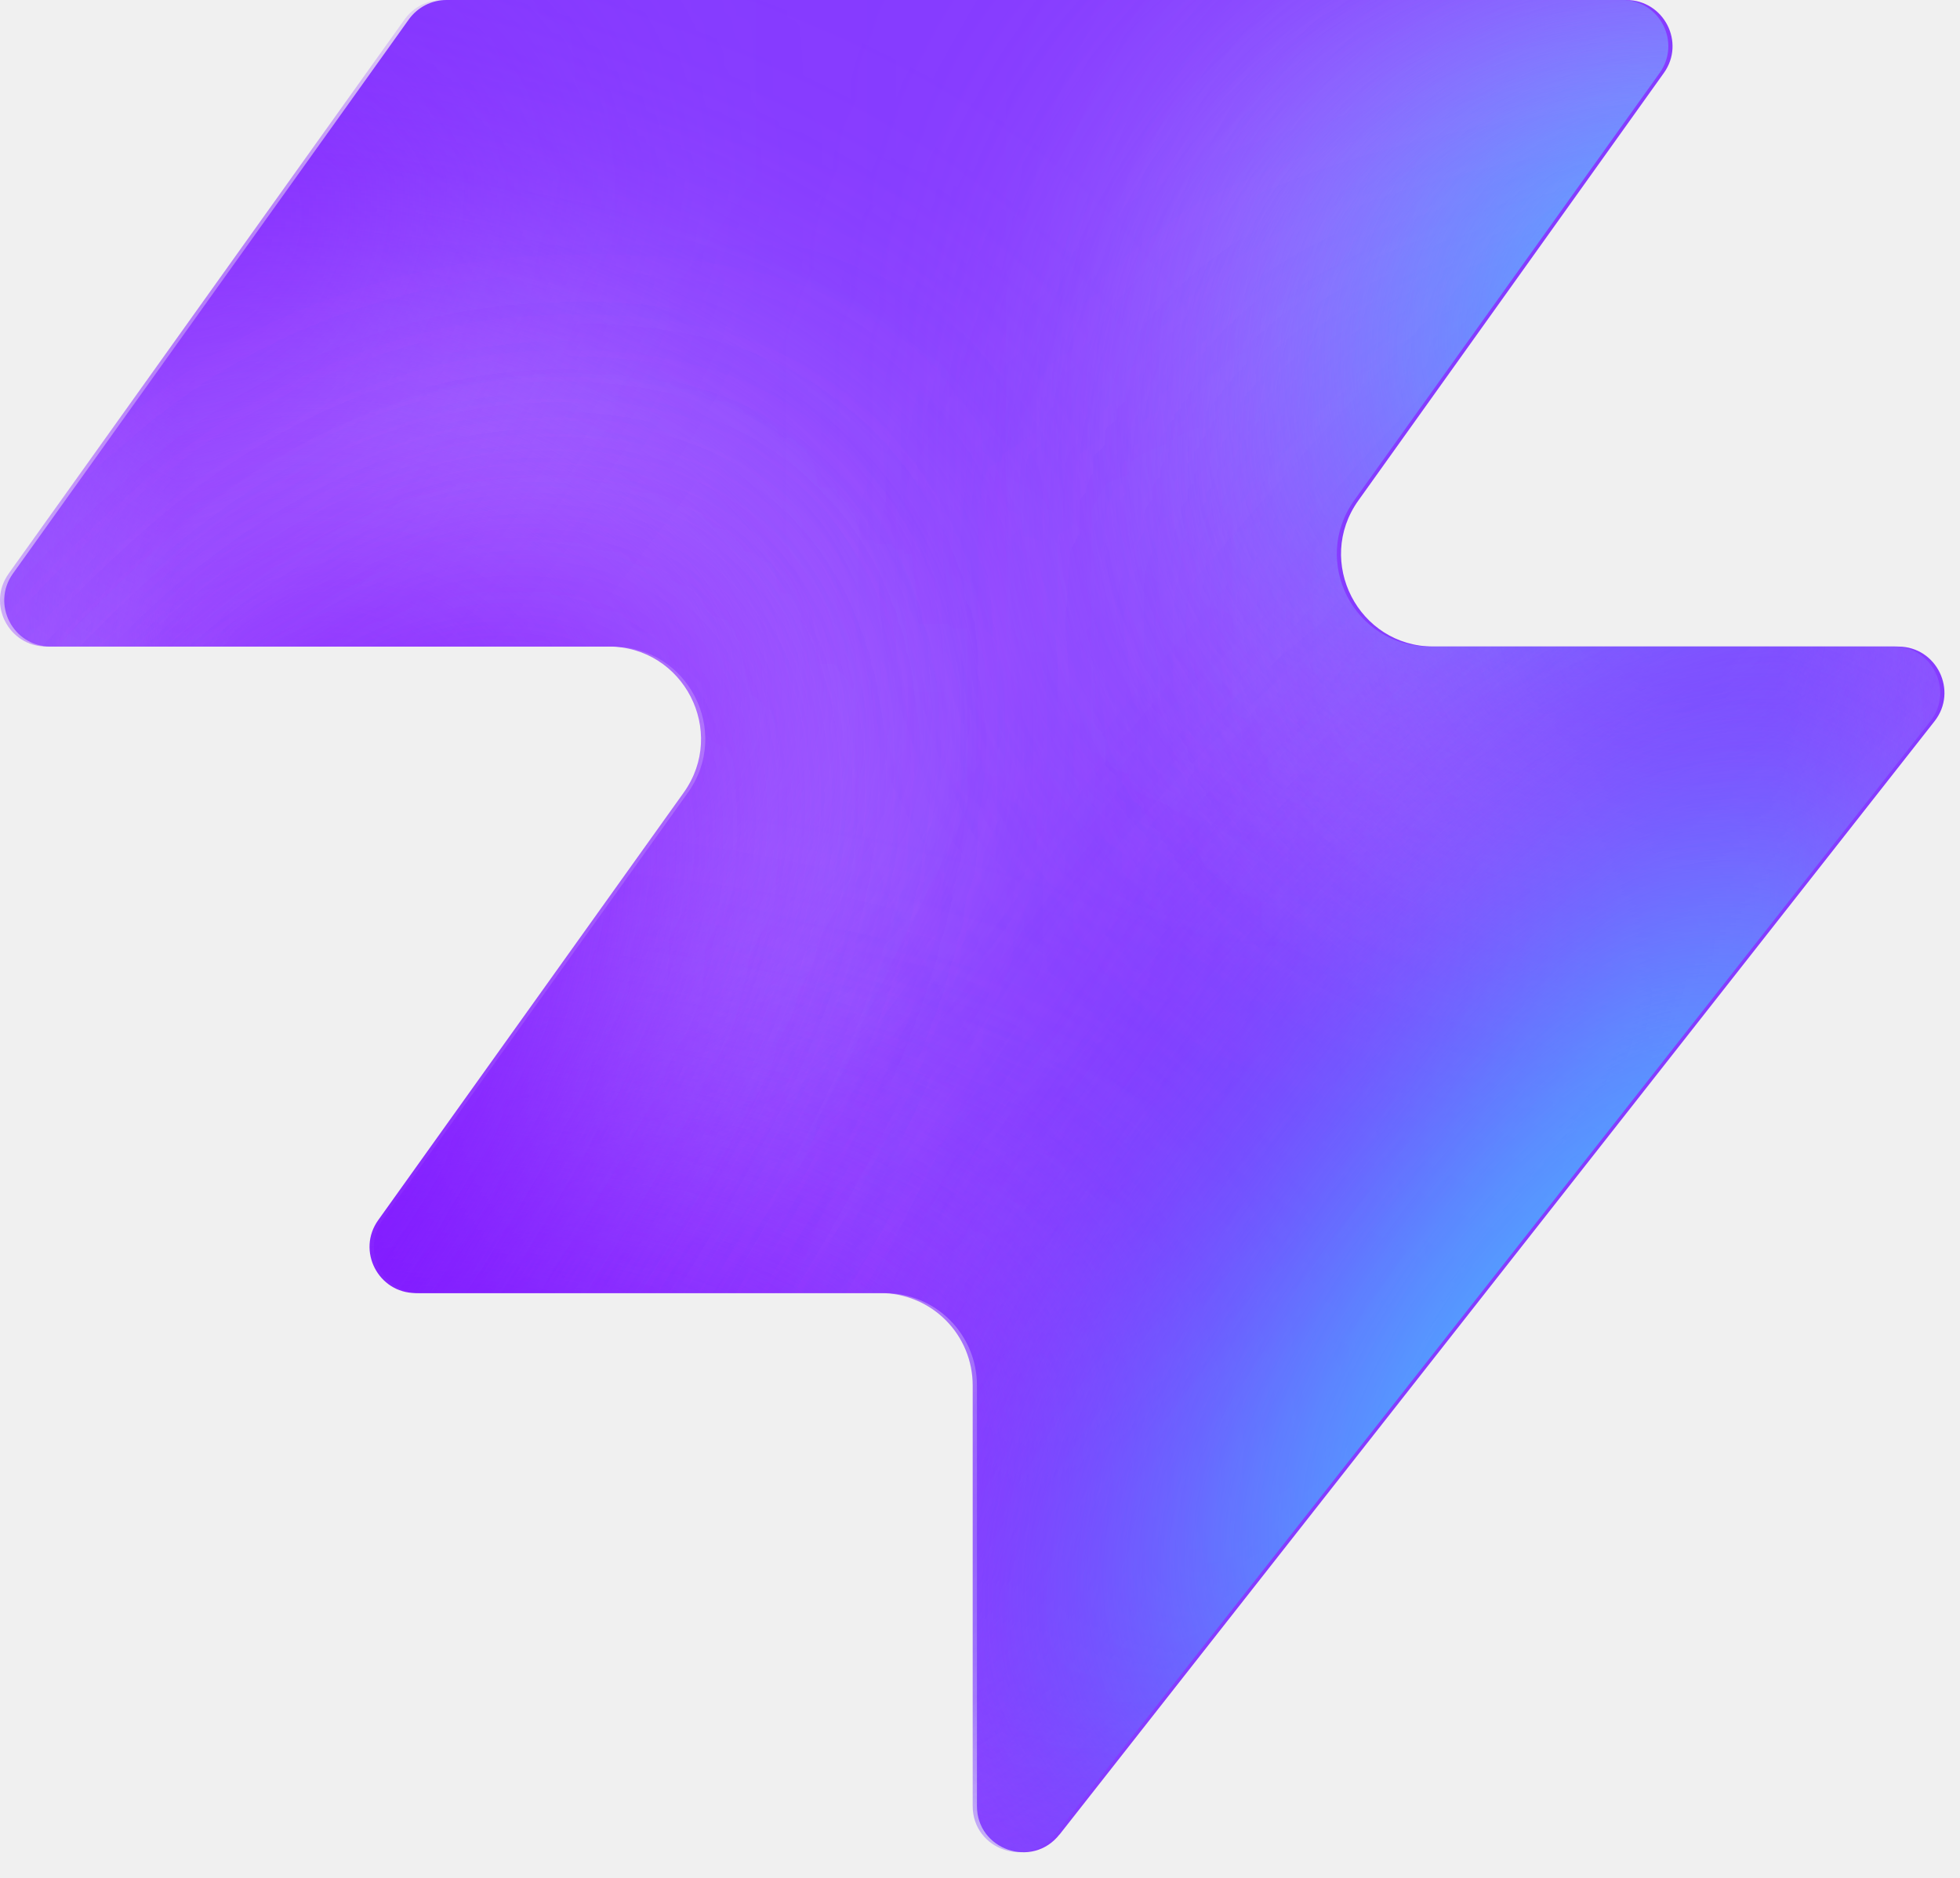
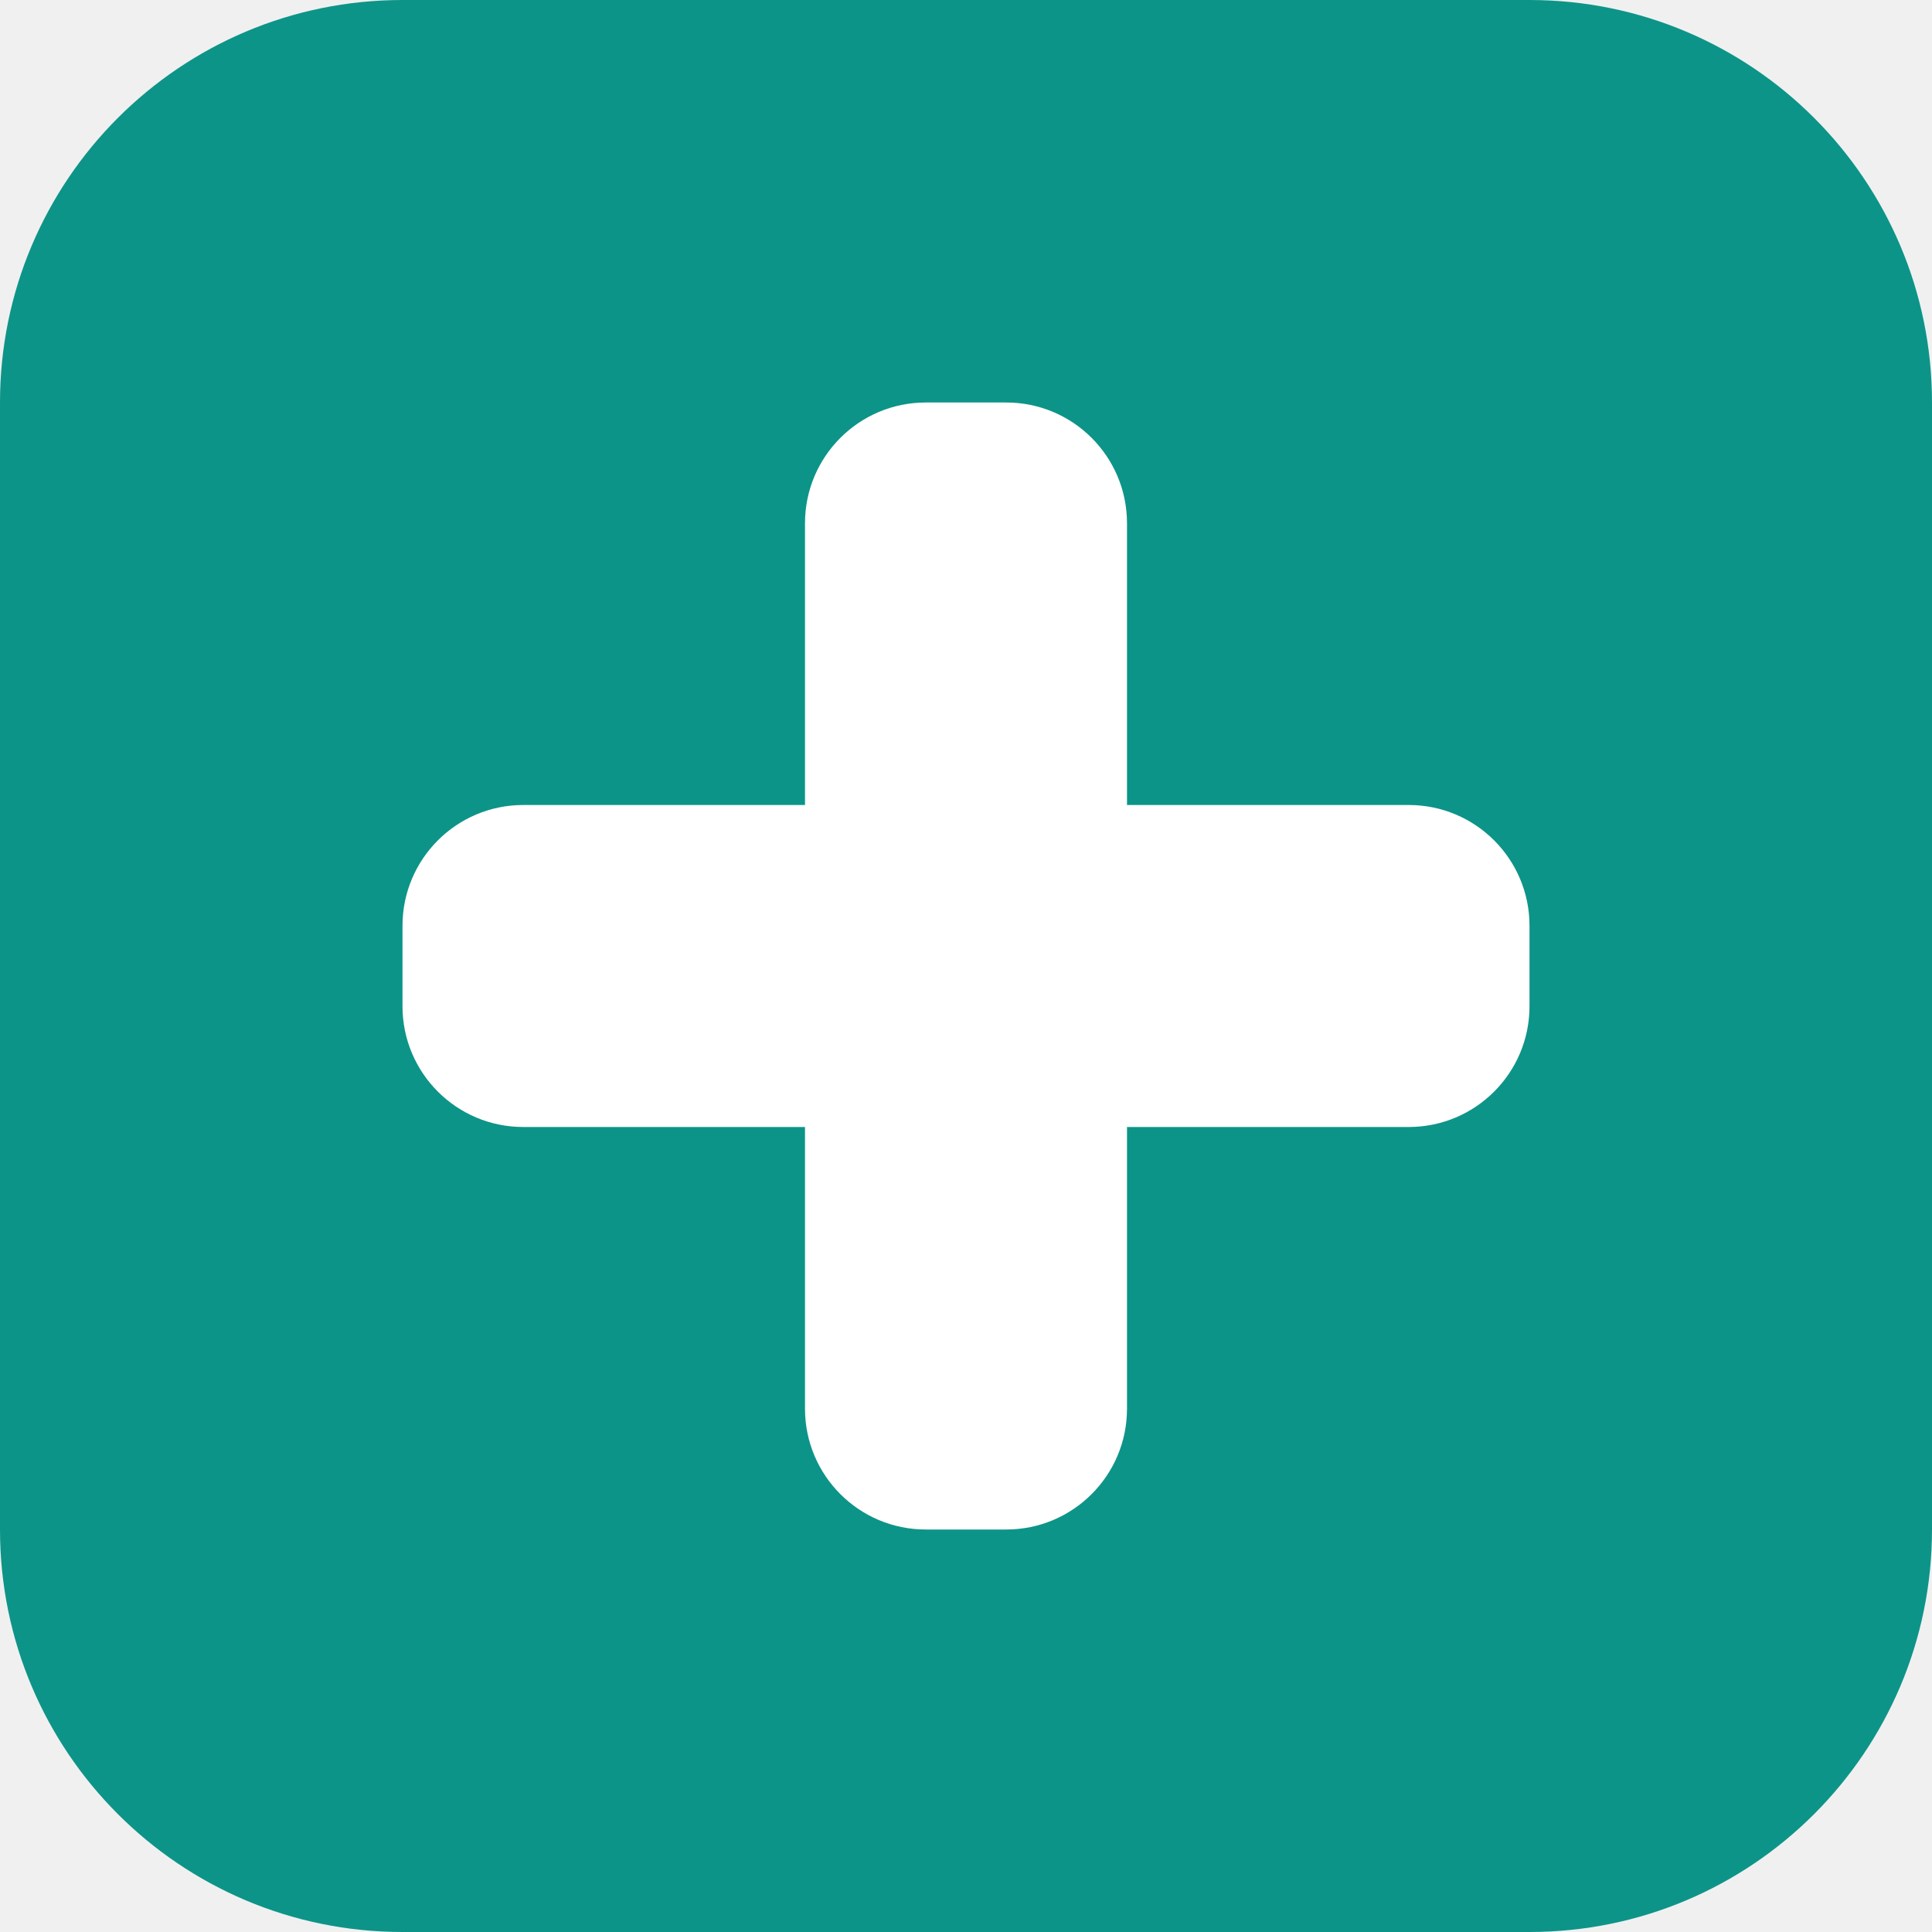
- <svg xmlns="http://www.w3.org/2000/svg" width="48" height="46" fill="none" viewBox="0 0 48 46">
-   <path fill="#863bff" d="M25.946 44.938c-.664.845-2.021.375-2.021-.698V33.937a2.26 2.26 0 0 0-2.262-2.262H10.287c-.92 0-1.456-1.04-.92-1.788l7.48-10.471c1.07-1.497 0-3.578-1.842-3.578H1.237c-.92 0-1.456-1.04-.92-1.788L10.013.474c.214-.297.556-.474.92-.474h28.894c.92 0 1.456 1.04.92 1.788l-7.48 10.471c-1.07 1.498 0 3.579 1.842 3.579h11.377c.943 0 1.473 1.088.89 1.83L25.947 44.94z" style="fill:#863bff;fill:color(display-p3 .525 .23 1);fill-opacity:1" />
-   <mask id="a" width="48" height="46" x="0" y="0" maskUnits="userSpaceOnUse" style="mask-type:alpha">
-     <path fill="#000" d="M25.842 44.938c-.664.844-2.021.375-2.021-.698V33.937a2.26 2.26 0 0 0-2.262-2.262H10.183c-.92 0-1.456-1.04-.92-1.788l7.48-10.471c1.07-1.498 0-3.579-1.842-3.579H1.133c-.92 0-1.456-1.04-.92-1.787L9.91.473c.214-.297.556-.474.92-.474h28.894c.92 0 1.456 1.04.92 1.788l-7.48 10.471c-1.07 1.498 0 3.578 1.842 3.578h11.377c.943 0 1.473 1.088.89 1.832L25.843 44.94z" style="fill:#000;fill-opacity:1" />
-   </mask>
-   <g mask="url(#a)">
-     <g filter="url(#b)">
-       <ellipse cx="5.508" cy="14.704" fill="#ede6ff" rx="5.508" ry="14.704" style="fill:#ede6ff;fill:color(display-p3 .927 .903 1);fill-opacity:1" transform="matrix(.00324 1 1 -.00324 -4.47 31.516)" />
-     </g>
-     <g filter="url(#c)">
-       <ellipse cx="10.399" cy="29.851" fill="#ede6ff" rx="10.399" ry="29.851" style="fill:#ede6ff;fill:color(display-p3 .927 .903 1);fill-opacity:1" transform="matrix(.00324 1 1 -.00324 -39.328 7.883)" />
-     </g>
-     <g filter="url(#d)">
-       <ellipse cx="5.508" cy="30.487" fill="#7e14ff" rx="5.508" ry="30.487" style="fill:#7e14ff;fill:color(display-p3 .492 .077 1);fill-opacity:1" transform="rotate(89.814 -25.913 -14.639)scale(1 -1)" />
-     </g>
-     <g filter="url(#e)">
-       <ellipse cx="5.508" cy="30.599" fill="#7e14ff" rx="5.508" ry="30.599" style="fill:#7e14ff;fill:color(display-p3 .492 .077 1);fill-opacity:1" transform="rotate(89.814 -32.644 -3.334)scale(1 -1)" />
-     </g>
-     <g filter="url(#f)">
-       <ellipse cx="5.508" cy="30.599" fill="#7e14ff" rx="5.508" ry="30.599" style="fill:#7e14ff;fill:color(display-p3 .492 .077 1);fill-opacity:1" transform="matrix(.00324 1 1 -.00324 -34.34 30.47)" />
-     </g>
-     <g filter="url(#g)">
-       <ellipse cx="14.072" cy="22.078" fill="#ede6ff" rx="14.072" ry="22.078" style="fill:#ede6ff;fill:color(display-p3 .927 .903 1);fill-opacity:1" transform="rotate(93.35 24.506 48.493)scale(-1 1)" />
-     </g>
-     <g filter="url(#h)">
-       <ellipse cx="3.47" cy="21.501" fill="#7e14ff" rx="3.47" ry="21.501" style="fill:#7e14ff;fill:color(display-p3 .492 .077 1);fill-opacity:1" transform="rotate(89.009 28.708 47.59)scale(-1 1)" />
-     </g>
-     <g filter="url(#i)">
-       <ellipse cx="3.47" cy="21.501" fill="#7e14ff" rx="3.47" ry="21.501" style="fill:#7e14ff;fill:color(display-p3 .492 .077 1);fill-opacity:1" transform="rotate(89.009 28.708 47.59)scale(-1 1)" />
-     </g>
-     <g filter="url(#j)">
-       <ellipse cx=".387" cy="8.972" fill="#7e14ff" rx="4.407" ry="29.108" style="fill:#7e14ff;fill:color(display-p3 .492 .077 1);fill-opacity:1" transform="rotate(39.51 .387 8.972)" />
-     </g>
-     <g filter="url(#k)">
-       <ellipse cx="47.523" cy="-6.092" fill="#7e14ff" rx="4.407" ry="29.108" style="fill:#7e14ff;fill:color(display-p3 .492 .077 1);fill-opacity:1" transform="rotate(37.892 47.523 -6.092)" />
-     </g>
-     <g filter="url(#l)">
-       <ellipse cx="41.412" cy="6.333" fill="#47bfff" rx="5.971" ry="9.665" style="fill:#47bfff;fill:color(display-p3 .28 .748 1);fill-opacity:1" transform="rotate(37.892 41.412 6.333)" />
-     </g>
-     <g filter="url(#m)">
-       <ellipse cx="-1.879" cy="38.332" fill="#7e14ff" rx="4.407" ry="29.108" style="fill:#7e14ff;fill:color(display-p3 .492 .077 1);fill-opacity:1" transform="rotate(37.892 -1.88 38.332)" />
-     </g>
-     <g filter="url(#n)">
-       <ellipse cx="-1.879" cy="38.332" fill="#7e14ff" rx="4.407" ry="29.108" style="fill:#7e14ff;fill:color(display-p3 .492 .077 1);fill-opacity:1" transform="rotate(37.892 -1.88 38.332)" />
-     </g>
-     <g filter="url(#o)">
-       <ellipse cx="35.651" cy="29.907" fill="#7e14ff" rx="4.407" ry="29.108" style="fill:#7e14ff;fill:color(display-p3 .492 .077 1);fill-opacity:1" transform="rotate(37.892 35.651 29.907)" />
-     </g>
-     <g filter="url(#p)">
-       <ellipse cx="38.418" cy="32.4" fill="#47bfff" rx="5.971" ry="15.297" style="fill:#47bfff;fill:color(display-p3 .28 .748 1);fill-opacity:1" transform="rotate(37.892 38.418 32.4)" />
-     </g>
-   </g>
-   <defs>
-     <filter id="b" width="60.045" height="41.654" x="-19.77" y="16.149" color-interpolation-filters="sRGB" filterUnits="userSpaceOnUse">
-       <feFlood flood-opacity="0" result="BackgroundImageFix" />
-       <feBlend in="SourceGraphic" in2="BackgroundImageFix" result="shape" />
-       <feGaussianBlur result="effect1_foregroundBlur_2002_17158" stdDeviation="7.659" />
-     </filter>
-     <filter id="c" width="90.34" height="51.437" x="-54.613" y="-7.533" color-interpolation-filters="sRGB" filterUnits="userSpaceOnUse">
-       <feFlood flood-opacity="0" result="BackgroundImageFix" />
-       <feBlend in="SourceGraphic" in2="BackgroundImageFix" result="shape" />
-       <feGaussianBlur result="effect1_foregroundBlur_2002_17158" stdDeviation="7.659" />
-     </filter>
-     <filter id="d" width="79.355" height="29.4" x="-49.64" y="2.03" color-interpolation-filters="sRGB" filterUnits="userSpaceOnUse">
-       <feFlood flood-opacity="0" result="BackgroundImageFix" />
-       <feBlend in="SourceGraphic" in2="BackgroundImageFix" result="shape" />
-       <feGaussianBlur result="effect1_foregroundBlur_2002_17158" stdDeviation="4.596" />
-     </filter>
-     <filter id="e" width="79.579" height="29.4" x="-45.045" y="20.029" color-interpolation-filters="sRGB" filterUnits="userSpaceOnUse">
-       <feFlood flood-opacity="0" result="BackgroundImageFix" />
-       <feBlend in="SourceGraphic" in2="BackgroundImageFix" result="shape" />
-       <feGaussianBlur result="effect1_foregroundBlur_2002_17158" stdDeviation="4.596" />
-     </filter>
-     <filter id="f" width="79.579" height="29.4" x="-43.513" y="21.178" color-interpolation-filters="sRGB" filterUnits="userSpaceOnUse">
-       <feFlood flood-opacity="0" result="BackgroundImageFix" />
-       <feBlend in="SourceGraphic" in2="BackgroundImageFix" result="shape" />
-       <feGaussianBlur result="effect1_foregroundBlur_2002_17158" stdDeviation="4.596" />
-     </filter>
-     <filter id="g" width="74.749" height="58.852" x="15.756" y="-17.901" color-interpolation-filters="sRGB" filterUnits="userSpaceOnUse">
-       <feFlood flood-opacity="0" result="BackgroundImageFix" />
-       <feBlend in="SourceGraphic" in2="BackgroundImageFix" result="shape" />
-       <feGaussianBlur result="effect1_foregroundBlur_2002_17158" stdDeviation="7.659" />
-     </filter>
-     <filter id="h" width="61.377" height="25.362" x="23.548" y="2.284" color-interpolation-filters="sRGB" filterUnits="userSpaceOnUse">
-       <feFlood flood-opacity="0" result="BackgroundImageFix" />
-       <feBlend in="SourceGraphic" in2="BackgroundImageFix" result="shape" />
-       <feGaussianBlur result="effect1_foregroundBlur_2002_17158" stdDeviation="4.596" />
-     </filter>
-     <filter id="i" width="61.377" height="25.362" x="23.548" y="2.284" color-interpolation-filters="sRGB" filterUnits="userSpaceOnUse">
-       <feFlood flood-opacity="0" result="BackgroundImageFix" />
-       <feBlend in="SourceGraphic" in2="BackgroundImageFix" result="shape" />
-       <feGaussianBlur result="effect1_foregroundBlur_2002_17158" stdDeviation="4.596" />
-     </filter>
-     <filter id="j" width="56.045" height="63.649" x="-27.636" y="-22.853" color-interpolation-filters="sRGB" filterUnits="userSpaceOnUse">
-       <feFlood flood-opacity="0" result="BackgroundImageFix" />
-       <feBlend in="SourceGraphic" in2="BackgroundImageFix" result="shape" />
-       <feGaussianBlur result="effect1_foregroundBlur_2002_17158" stdDeviation="4.596" />
-     </filter>
-     <filter id="k" width="54.814" height="64.646" x="20.116" y="-38.415" color-interpolation-filters="sRGB" filterUnits="userSpaceOnUse">
-       <feFlood flood-opacity="0" result="BackgroundImageFix" />
-       <feBlend in="SourceGraphic" in2="BackgroundImageFix" result="shape" />
-       <feGaussianBlur result="effect1_foregroundBlur_2002_17158" stdDeviation="4.596" />
-     </filter>
-     <filter id="l" width="33.541" height="35.313" x="24.641" y="-11.323" color-interpolation-filters="sRGB" filterUnits="userSpaceOnUse">
-       <feFlood flood-opacity="0" result="BackgroundImageFix" />
-       <feBlend in="SourceGraphic" in2="BackgroundImageFix" result="shape" />
-       <feGaussianBlur result="effect1_foregroundBlur_2002_17158" stdDeviation="4.596" />
-     </filter>
-     <filter id="m" width="54.814" height="64.646" x="-29.286" y="6.009" color-interpolation-filters="sRGB" filterUnits="userSpaceOnUse">
-       <feFlood flood-opacity="0" result="BackgroundImageFix" />
-       <feBlend in="SourceGraphic" in2="BackgroundImageFix" result="shape" />
-       <feGaussianBlur result="effect1_foregroundBlur_2002_17158" stdDeviation="4.596" />
-     </filter>
-     <filter id="n" width="54.814" height="64.646" x="-29.286" y="6.009" color-interpolation-filters="sRGB" filterUnits="userSpaceOnUse">
-       <feFlood flood-opacity="0" result="BackgroundImageFix" />
-       <feBlend in="SourceGraphic" in2="BackgroundImageFix" result="shape" />
-       <feGaussianBlur result="effect1_foregroundBlur_2002_17158" stdDeviation="4.596" />
-     </filter>
-     <filter id="o" width="54.814" height="64.646" x="8.244" y="-2.416" color-interpolation-filters="sRGB" filterUnits="userSpaceOnUse">
-       <feFlood flood-opacity="0" result="BackgroundImageFix" />
-       <feBlend in="SourceGraphic" in2="BackgroundImageFix" result="shape" />
-       <feGaussianBlur result="effect1_foregroundBlur_2002_17158" stdDeviation="4.596" />
-     </filter>
-     <filter id="p" width="39.409" height="43.623" x="18.713" y="10.588" color-interpolation-filters="sRGB" filterUnits="userSpaceOnUse">
-       <feFlood flood-opacity="0" result="BackgroundImageFix" />
-       <feBlend in="SourceGraphic" in2="BackgroundImageFix" result="shape" />
-       <feGaussianBlur result="effect1_foregroundBlur_2002_17158" stdDeviation="4.596" />
-     </filter>
-   </defs>
+ <svg xmlns="http://www.w3.org/2000/svg" viewBox="0 0 48 48" width="48" height="48">
+   <rect width="48" height="48" rx="10" fill="#0d9488" />
+   <rect x="20" y="10" width="8" height="28" rx="3" fill="white" />
+   <rect x="10" y="20" width="28" height="8" rx="3" fill="white" />
</svg>
